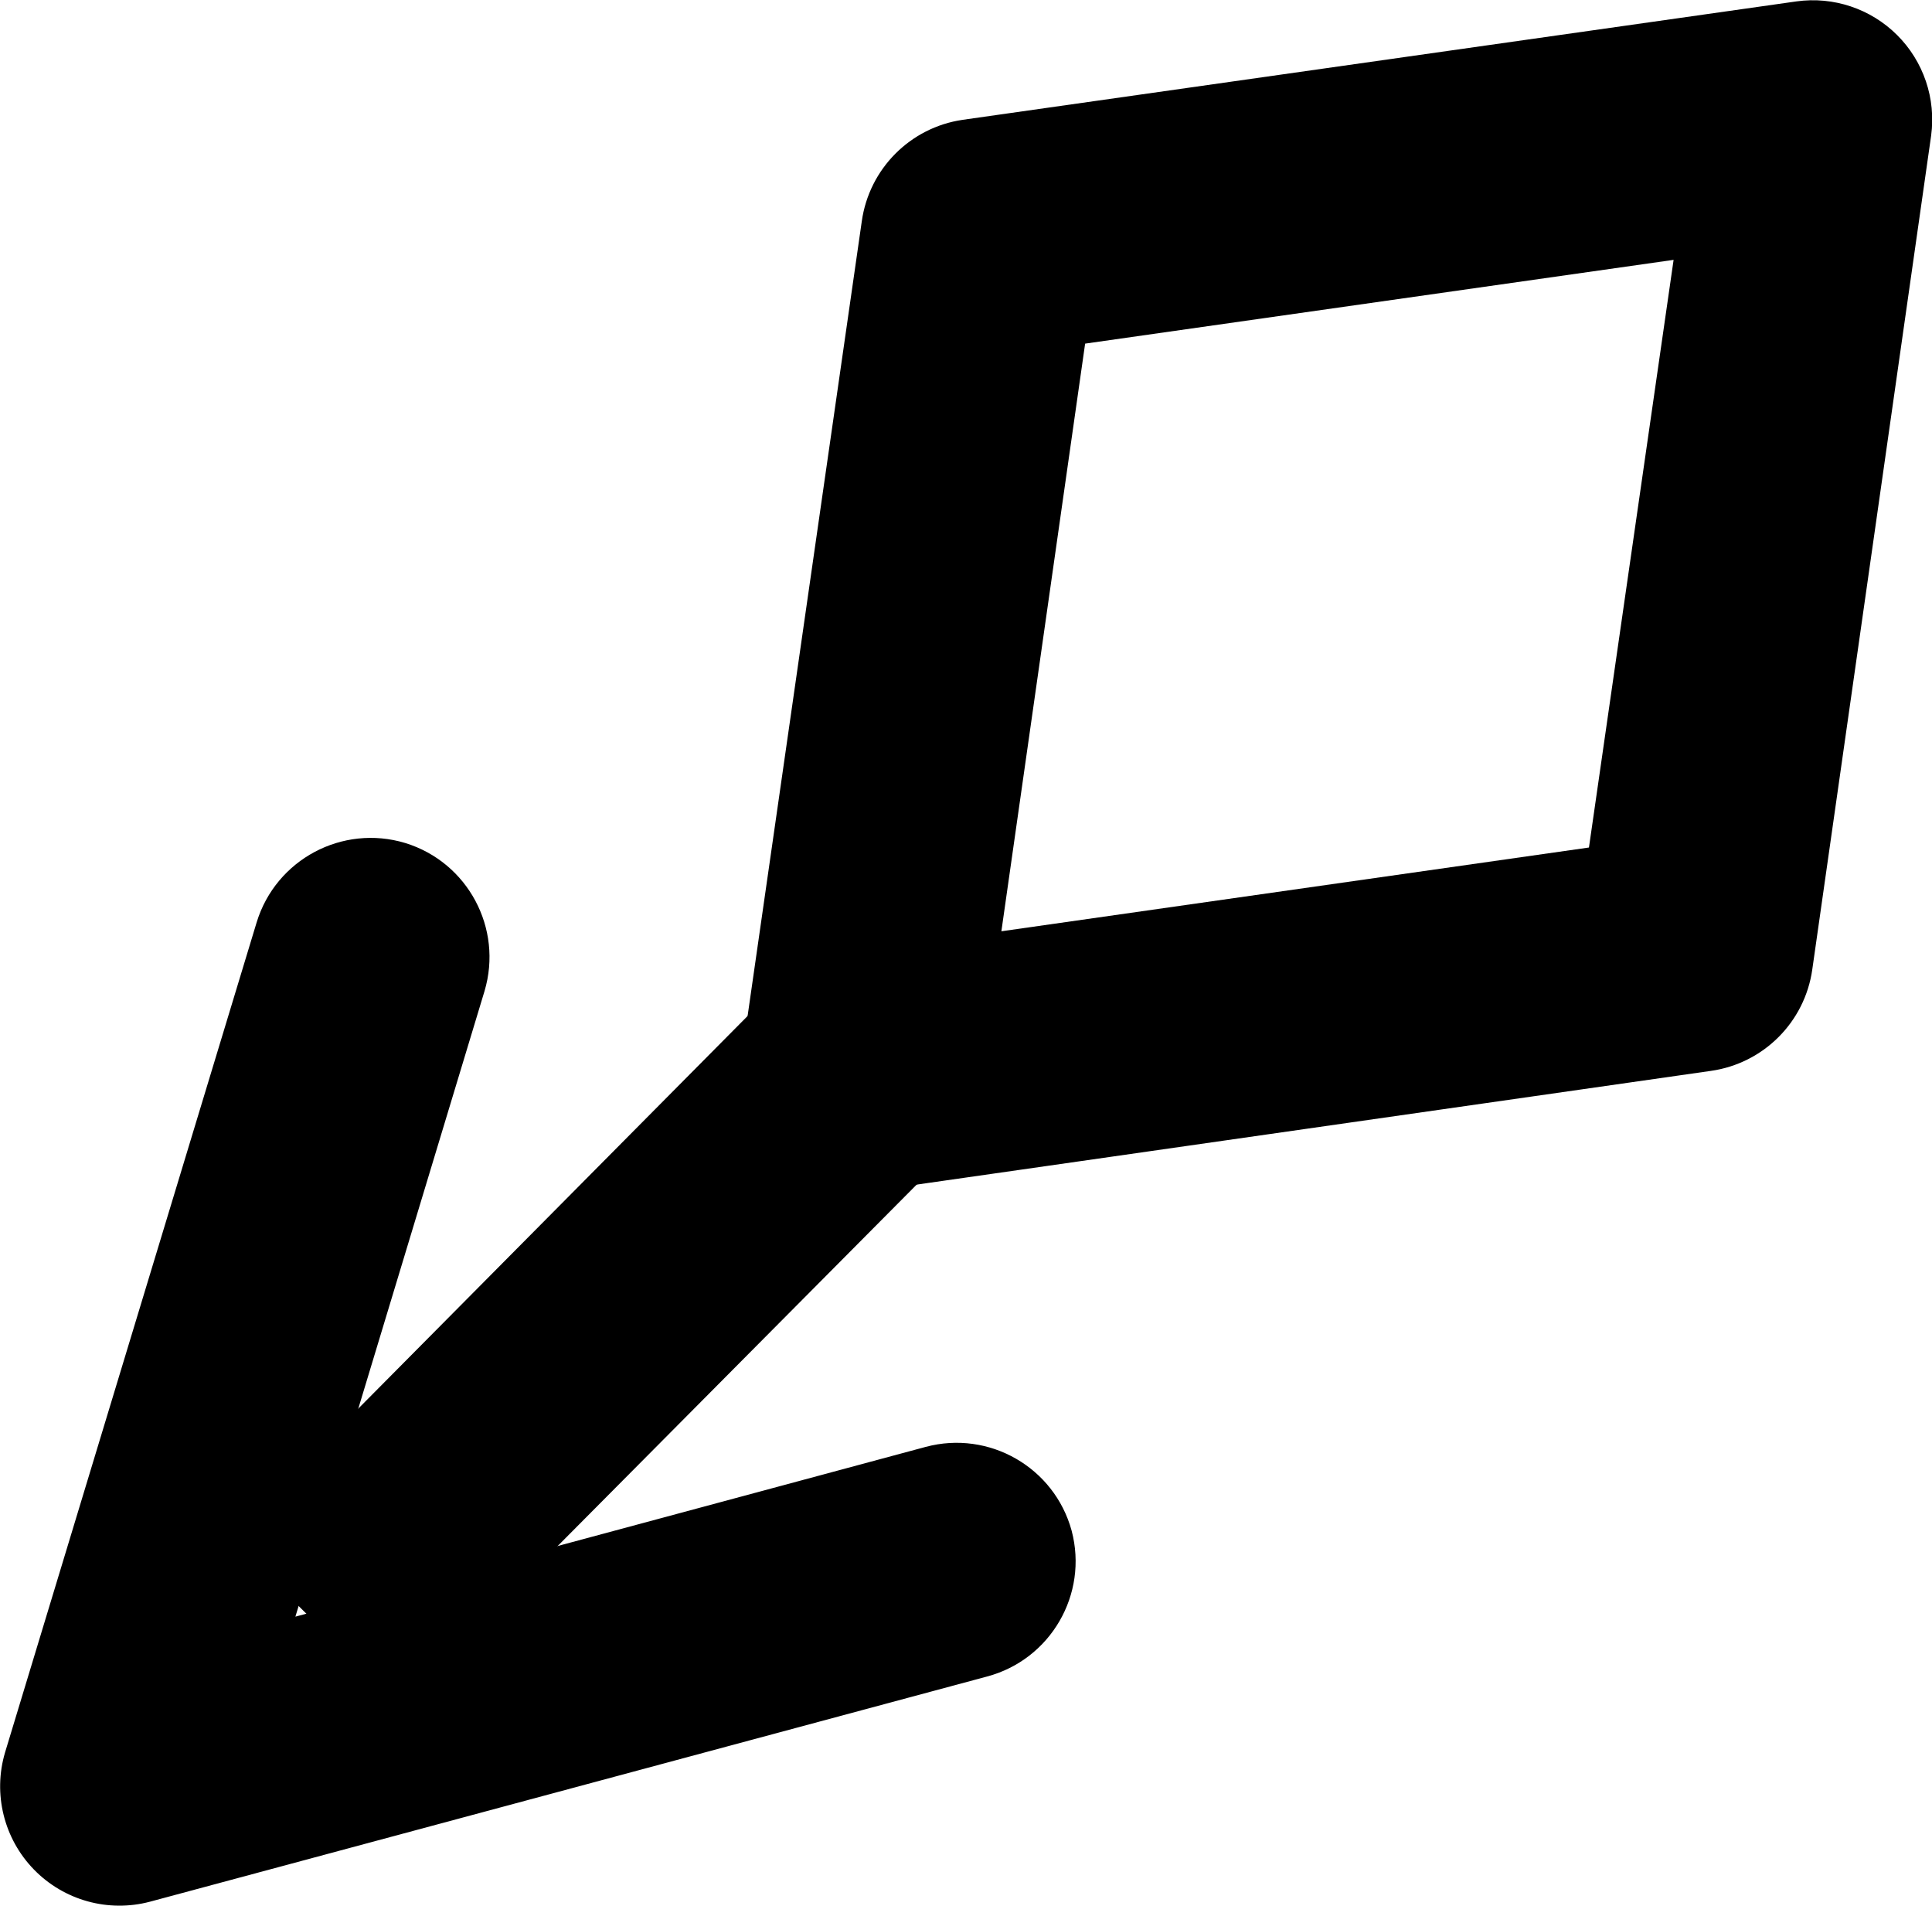
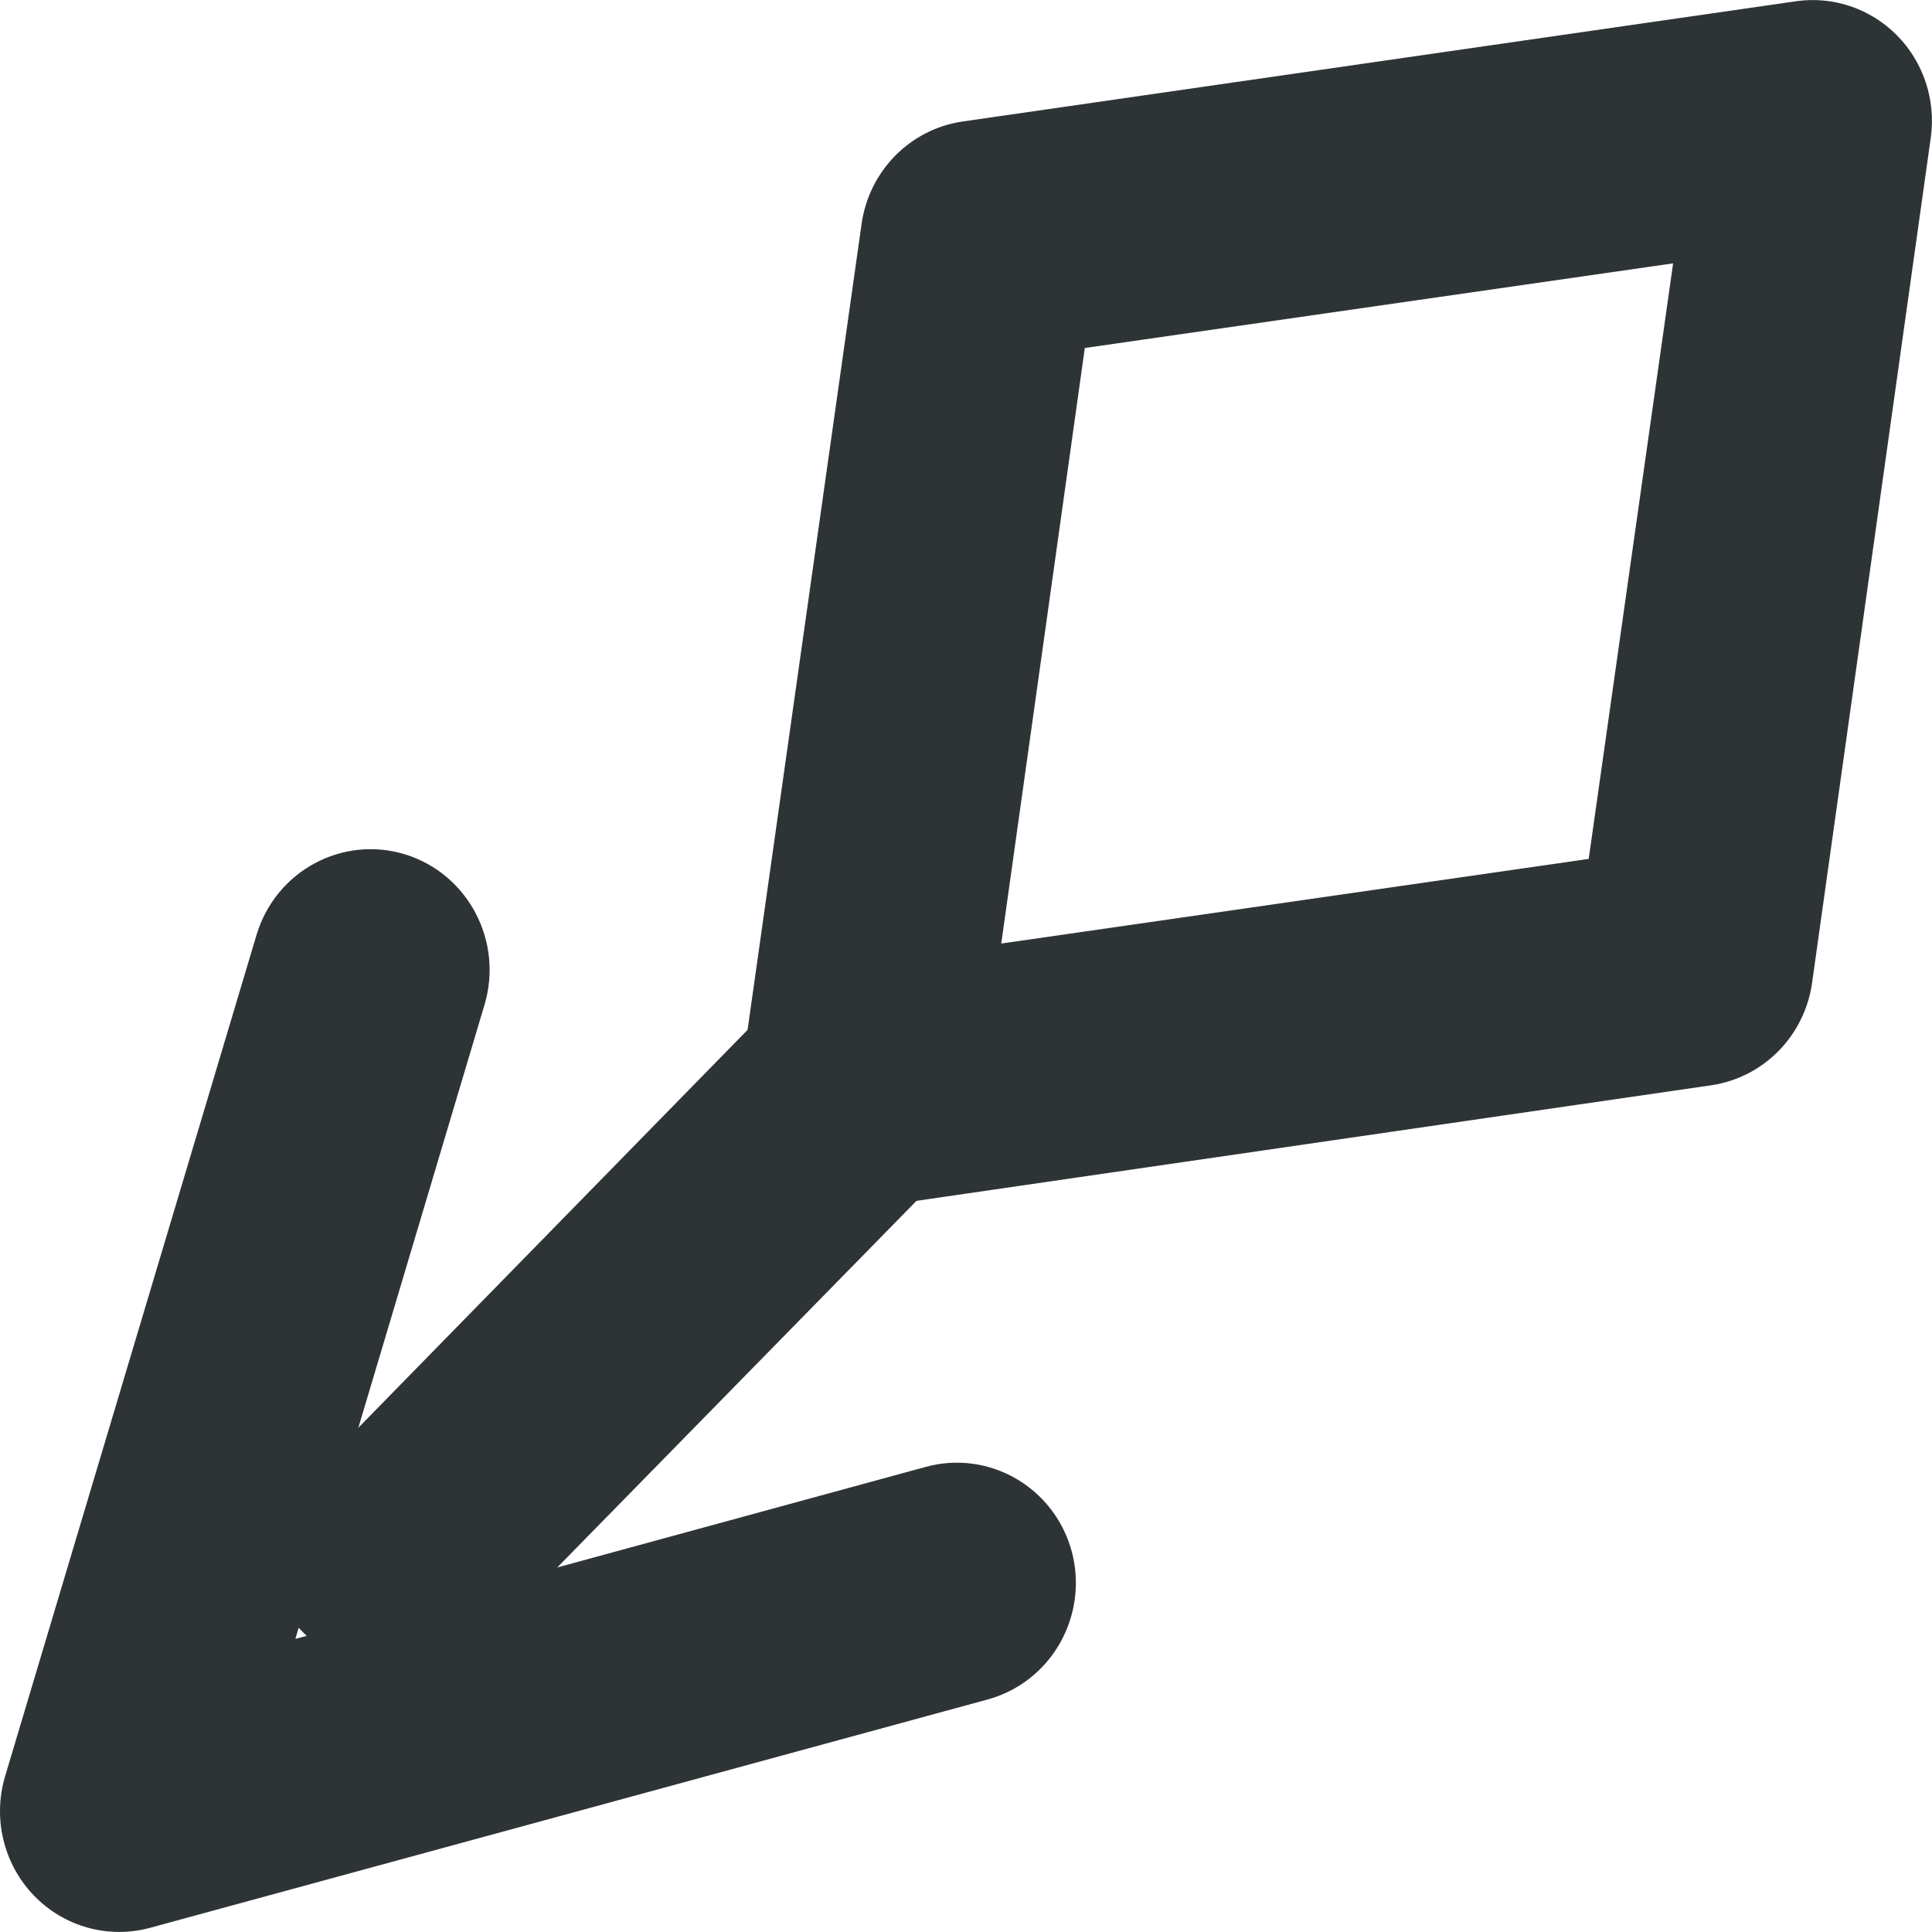
- <svg xmlns="http://www.w3.org/2000/svg" width="16.219" height="15.997" viewBox="0 0 4.291 4.232" version="1.1" id="svg4268">
-   <defs id="defs4262" />
-   <g id="shared-association" style="display:inline" transform="translate(-77.72891,-4.763055)">
-     <g id="path4594-09">
-       <path style="color:#000000;fill:#000000;fill-opacity:0;stroke-width:0.529;stroke-linecap:round;stroke-linejoin:round;-inkscape-stroke:none" d="M 79.853,8.232 77.993,8.731 78.552,6.888" id="path2472" />
-       <path style="color:#000000;fill:#000000;stroke-linecap:round;stroke-linejoin:round;-inkscape-stroke:none" d="m 78.629,6.635 a 0.265,0.265 0 0 0 -0.33,0.176 l -0.559,1.844 A 0.265,0.265 0 0 0 78.062,8.986 l 1.859,-0.5 a 0.265,0.265 0 0 0 0.188,-0.324 0.265,0.265 0 0 0 -0.324,-0.186 l -1.4,0.377 0.42,-1.389 A 0.265,0.265 0 0 0 78.629,6.635 Z" id="path2474" />
-     </g>
-     <g id="path4598-3">
-       <path style="color:#000000;fill:#000000;fill-opacity:0;stroke-width:0.529;-inkscape-stroke:none" d="M 79.64,7.144 78.427,8.364" id="path2464" />
-       <path style="color:#000000;fill:#000000;-inkscape-stroke:none" d="m 79.451,6.957 -1.211,1.221 0.375,0.373 1.213,-1.221 z" id="path2466" />
-     </g>
-     <g id="path1218-8-8">
-       <path style="color:#000000;fill:#000000;fill-opacity:0;stroke-width:0.529;stroke-linejoin:round;-inkscape-stroke:none" d="M 79.64,7.144 81.492,6.879 81.756,5.027 79.904,5.292 Z" id="path2456" />
-       <path style="color:#000000;fill:#000000;stroke-linejoin:round;-inkscape-stroke:none" d="M 81.719,4.766 79.867,5.029 A 0.265,0.265 0 0 0 79.643,5.254 L 79.377,7.105 A 0.265,0.265 0 0 0 79.678,7.406 L 81.529,7.141 A 0.265,0.265 0 0 0 81.754,6.916 L 82.018,5.064 A 0.265,0.265 0 0 0 81.719,4.766 Z m -0.273,0.574 -0.188,1.305 -1.305,0.186 0.186,-1.305 z" id="path2458" />
-     </g>
+ <svg xmlns="http://www.w3.org/2000/svg" width="16px" height="16px" viewBox="0 0 16 16">
+   <g fill="#2e3436">
+     <path d="M 7.921,13.112 L 0.985,15.001 L 3.068,8.032" fill="#2e3436" stroke-width="1.987" stroke-linecap="round" stroke-linejoin="round" fill-opacity="0" />
+     <path d="m 3.356,7.076 a 0.987,1 0 0,0 -1.231,0.665 l -2.083,6.97 A 0.987,1 0 0,0 1.244,15.965 l 6.933,-1.89 a 0.987,1 0 0,0 0.699,-1.226 a 0.987,1 0 0,0 -1.209,-0.701 l -5.221,1.425 l 1.566,-5.25 A 0.987,1 0 0,0 3.356,7.076 Z" fill="#2e3436" stroke-linecap="round" stroke-linejoin="round" />
+     <path d="M 7.124,9 L 2.605,13.613" fill="#2e3436" stroke-width="1.987" fill-opacity="0" />
+     <path d="m 6.421,8.294 l -4.515,4.615 l 1.398,1.41 l 4.522,-4.615 z" fill="#2e3436" />
+     <path d="M 7.124,9 L 14.03,8 L 15.016,0.998 L 8.111,1.998 Z" fill="#2e3436" stroke-width="1.987" stroke-linejoin="round" fill-opacity="0" />
+     <path d="M 14.876,0.01 L 7.973,1.006 A 0.987,1 0 0,0 7.135,1.856 L 6.145,8.855 A 0.987,1 0 0,0 7.266,9.992 L 14.17,8.988 A 0.987,1 0 0,0 15.007,8.139 L 15.99,1.139 A 0.987,1 0 0,0 14.876,0.01 Z m -1.02,2.171 l -0.699,4.932 l -4.865,0.701 l 0.692,-4.932 z" fill="#2e3436" stroke-linejoin="round" />
  </g>
</svg>
